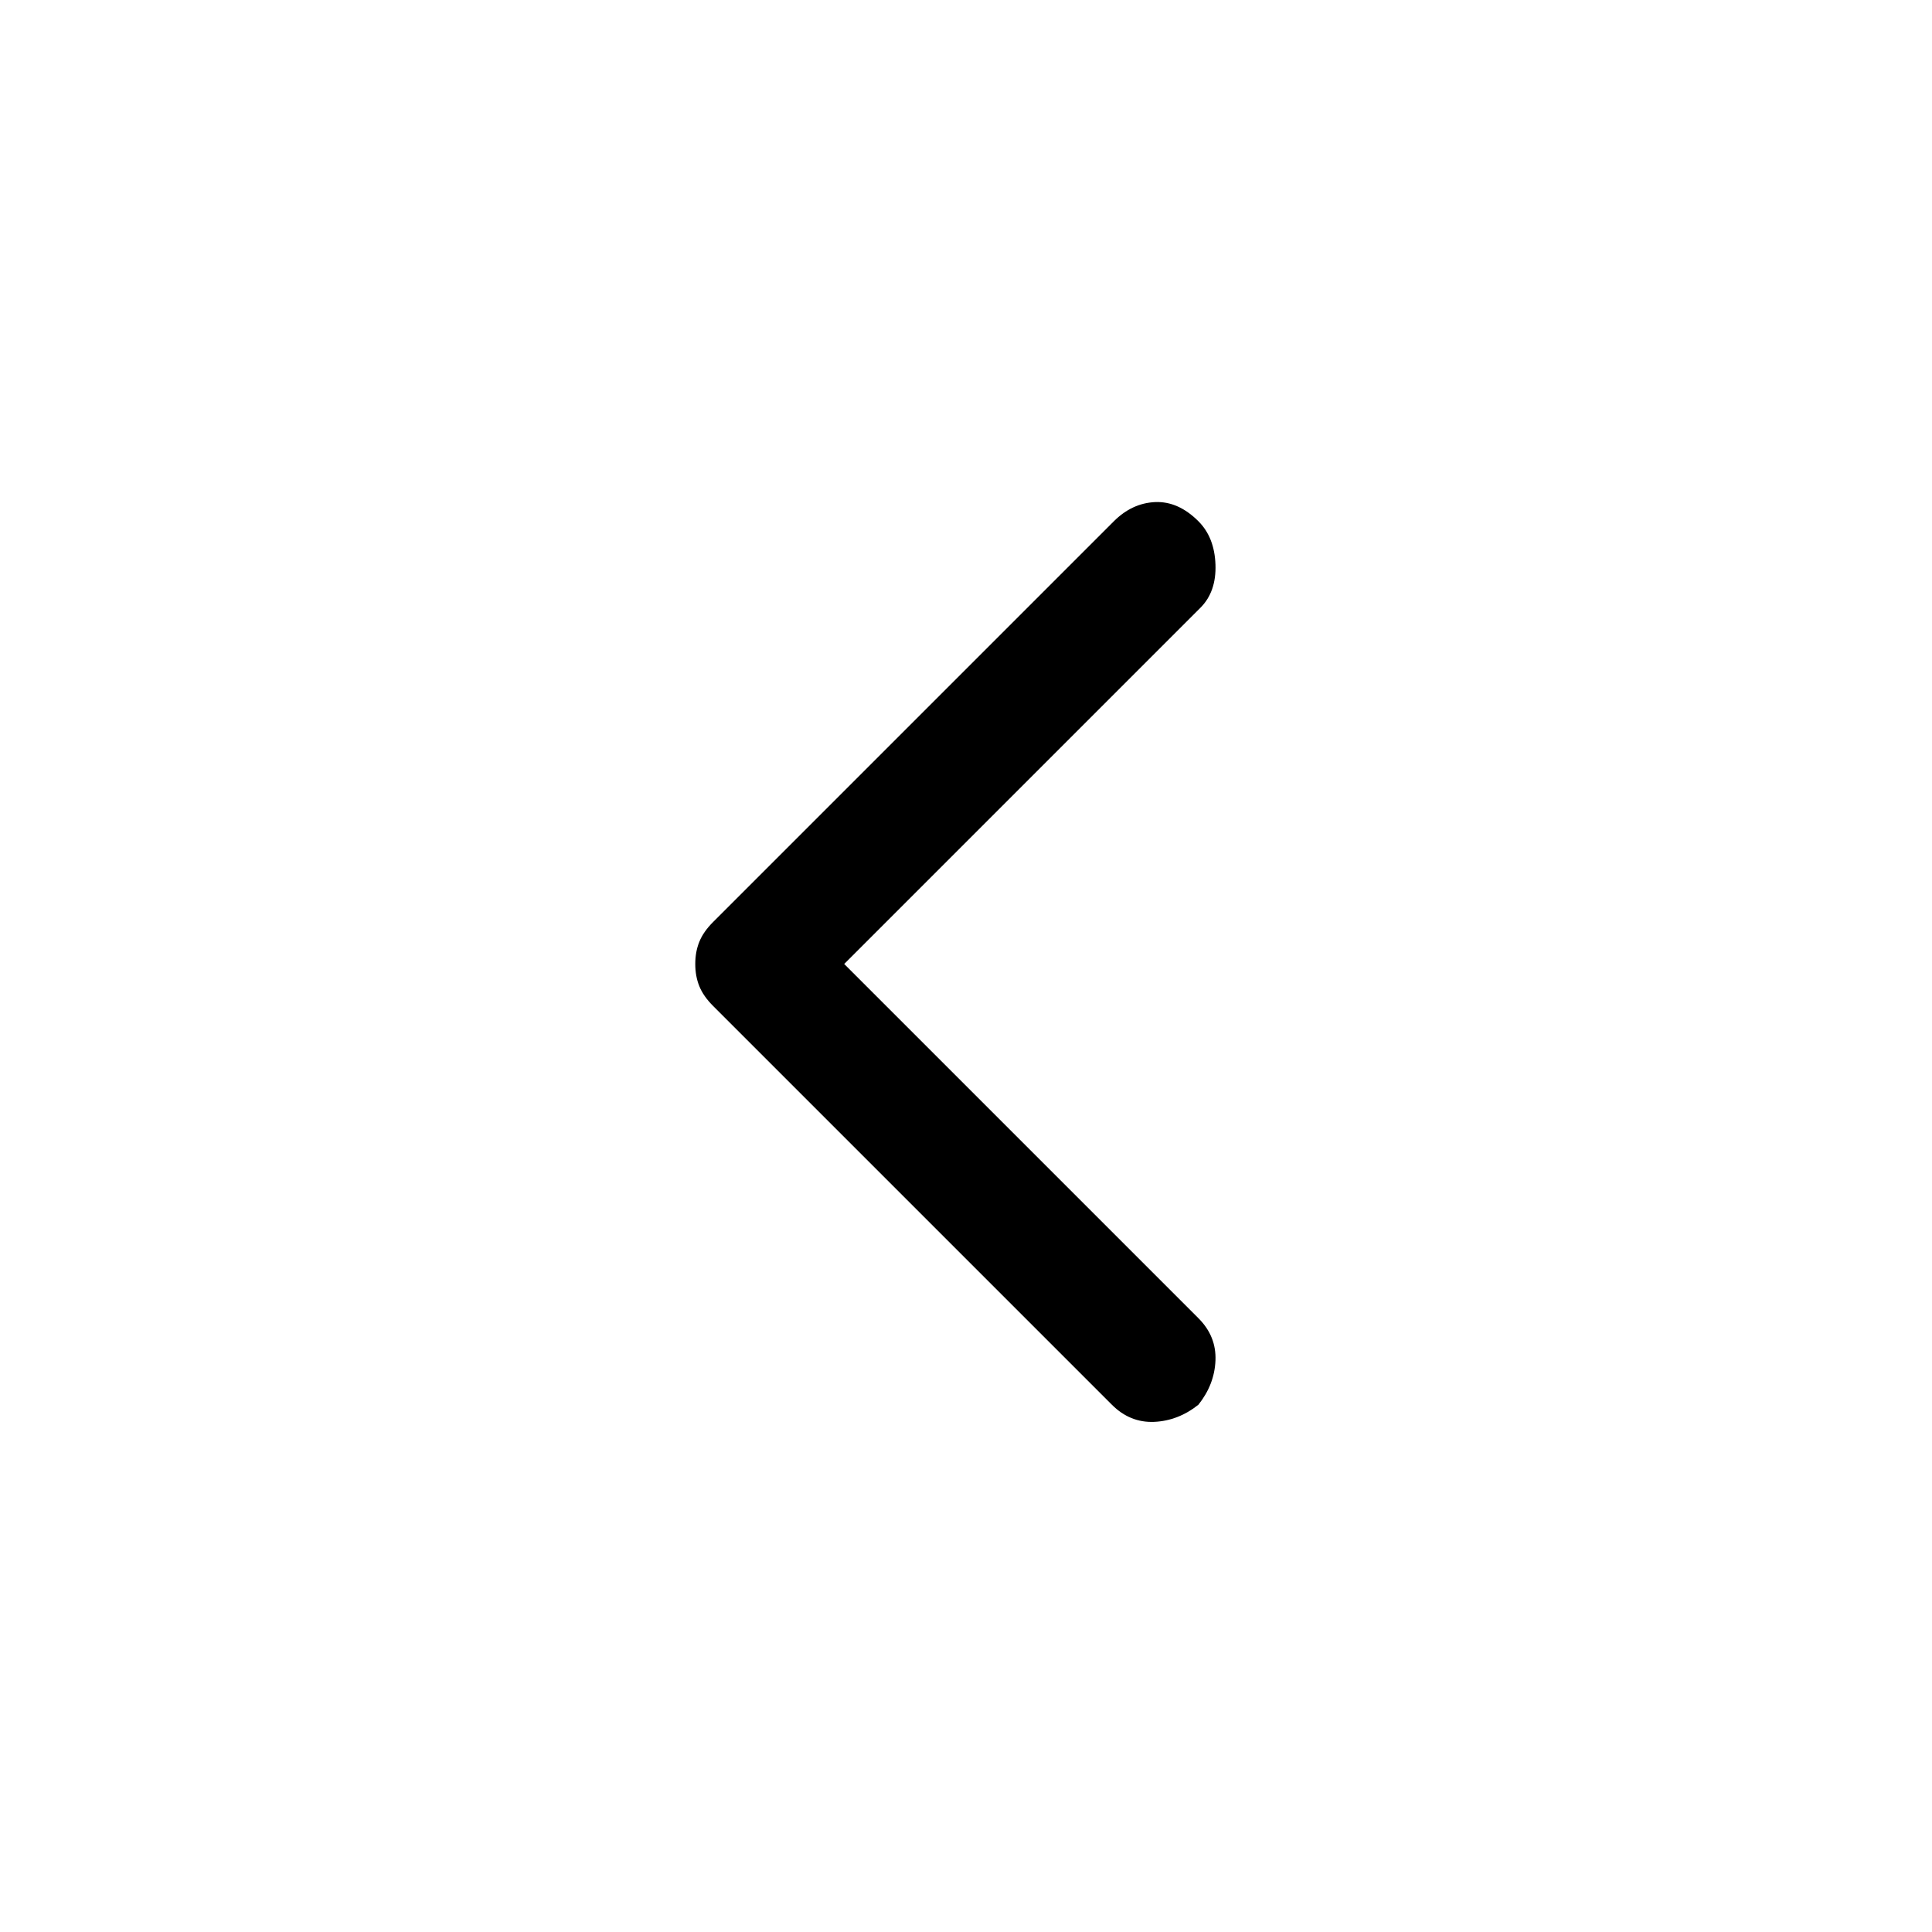
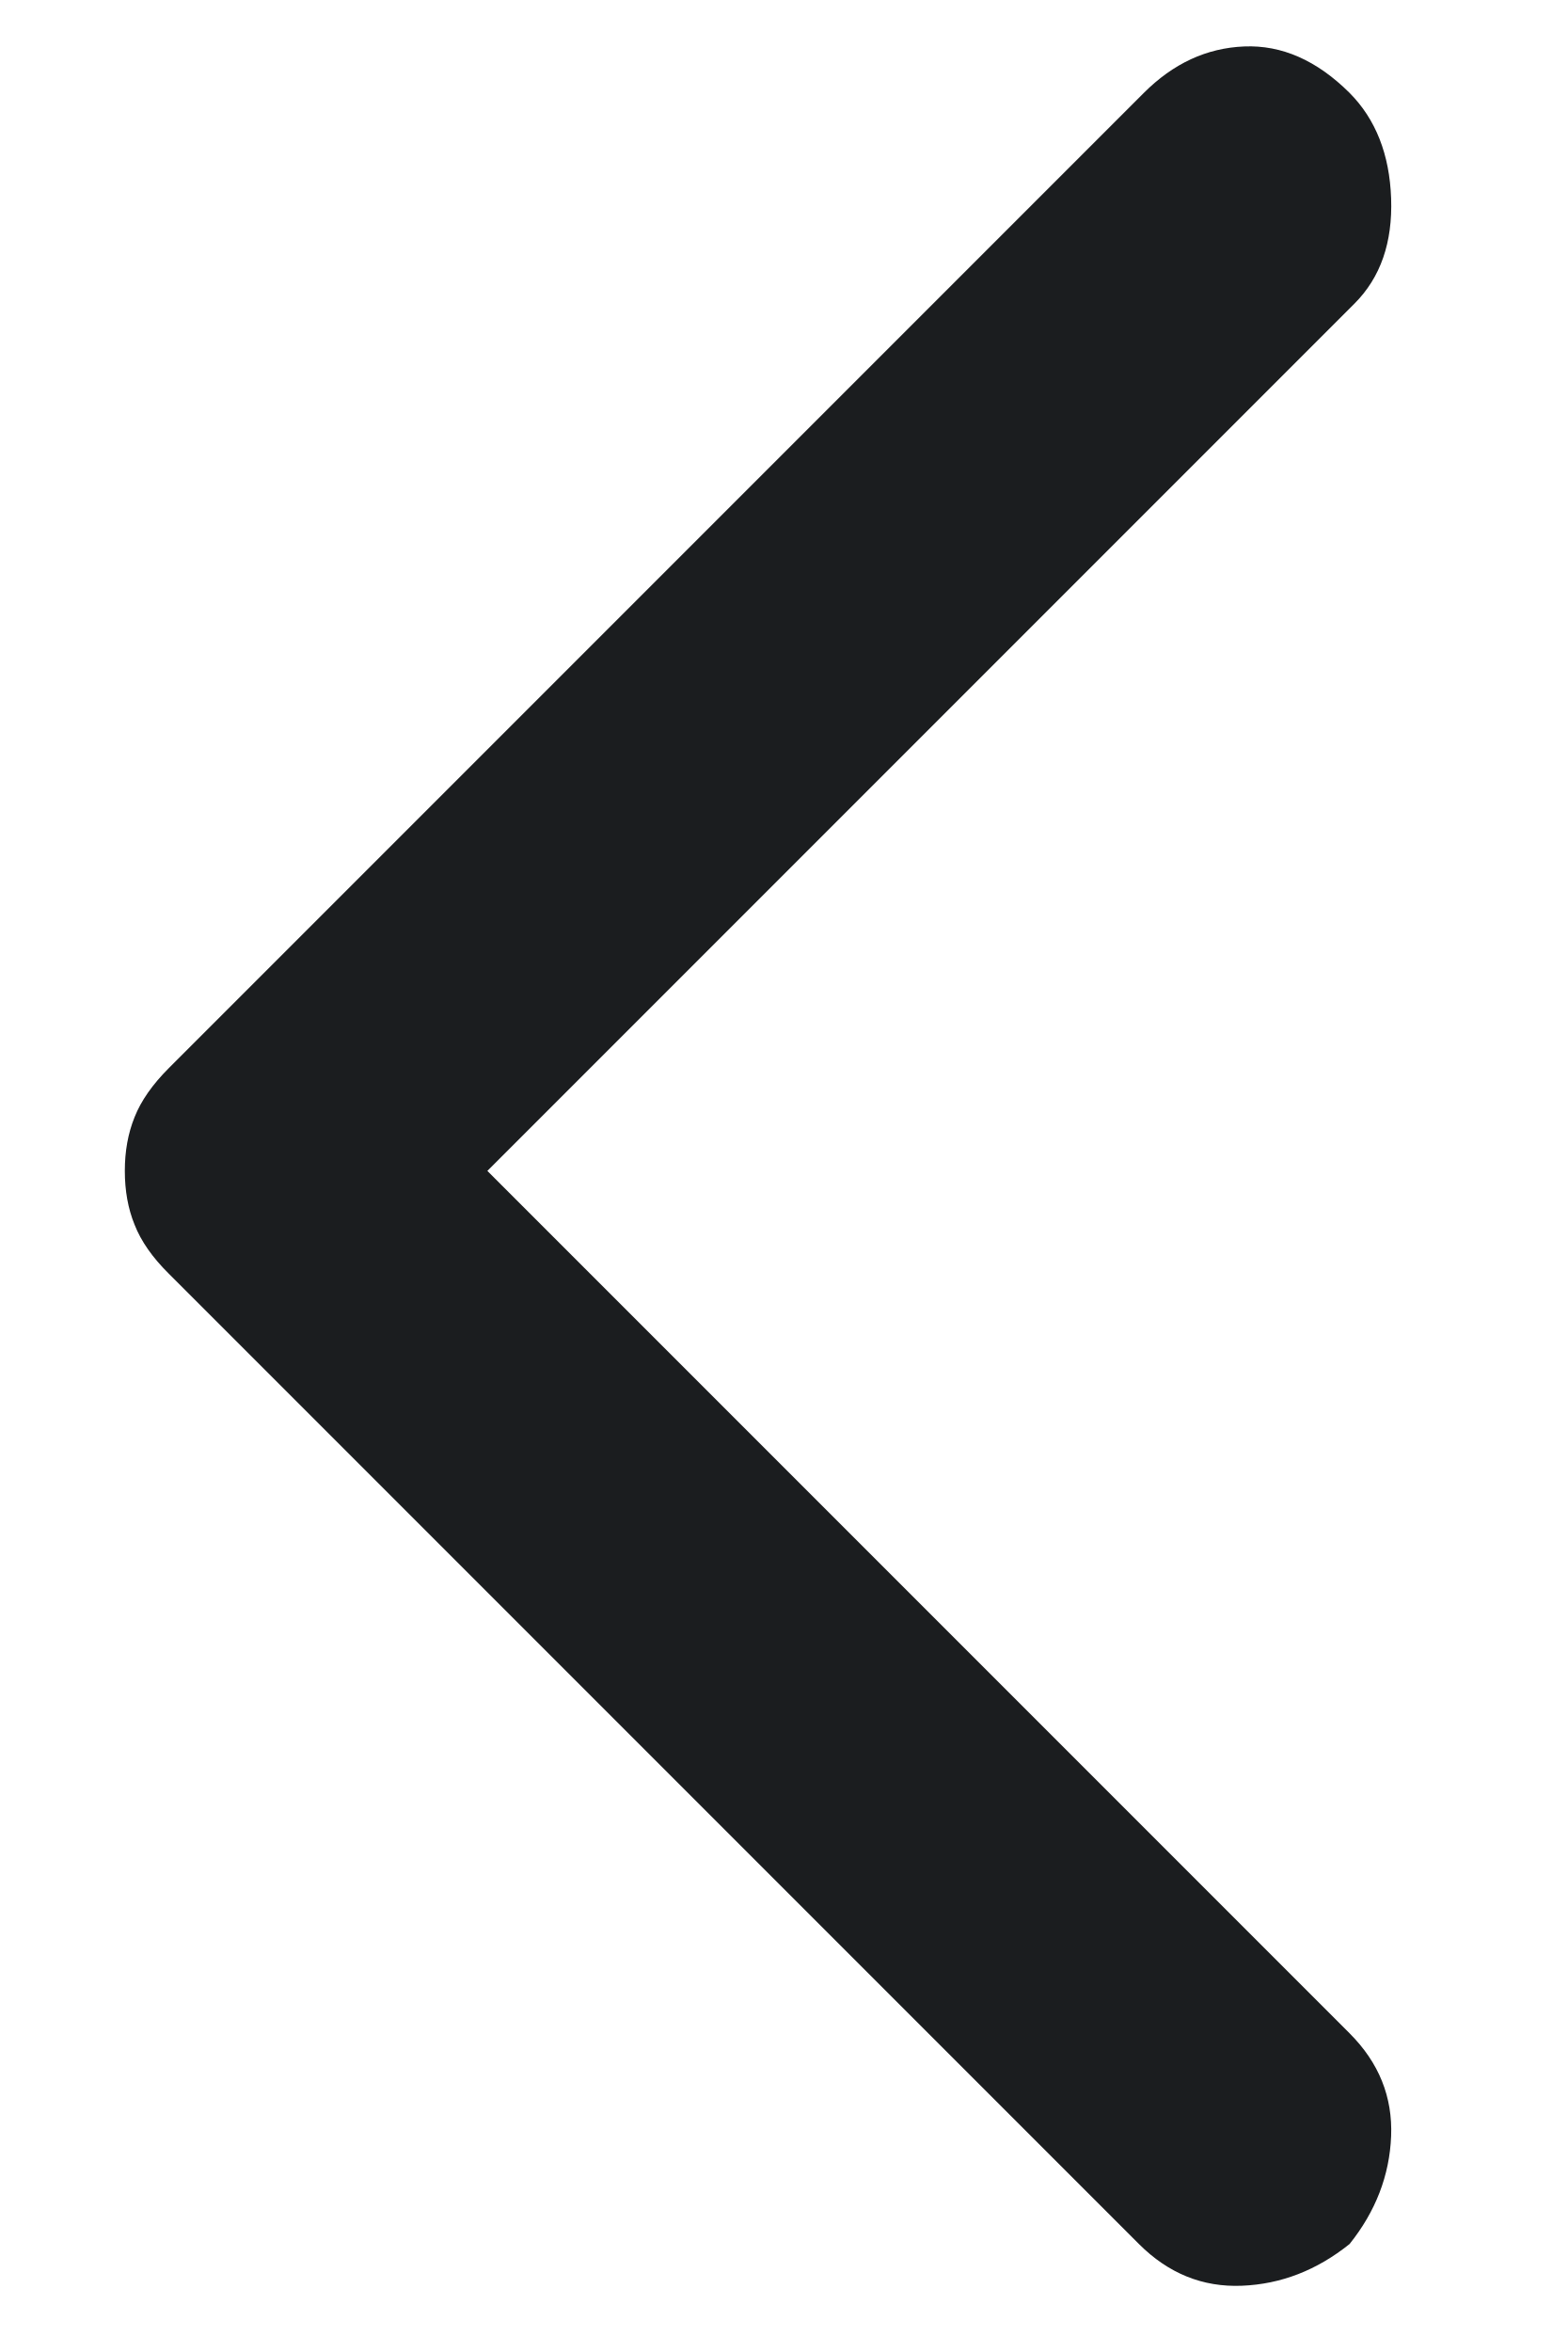
- <svg xmlns="http://www.w3.org/2000/svg" width="24" height="24" viewBox="0 0 24 24" fill="none">
-   <path d="M14.887 17.45C15.02 17.283 15.091 17.1 15.099 16.9C15.107 16.7 15.037 16.525 14.887 16.375L10.487 11.975L14.912 7.55C15.045 7.417 15.107 7.237 15.099 7.013C15.091 6.787 15.02 6.608 14.887 6.475C14.72 6.308 14.541 6.229 14.349 6.237C14.158 6.246 13.987 6.325 13.837 6.475L8.862 11.45C8.778 11.533 8.72 11.617 8.687 11.7C8.653 11.783 8.637 11.875 8.637 11.975C8.637 12.075 8.653 12.167 8.687 12.25C8.72 12.333 8.778 12.417 8.862 12.5L13.812 17.45C13.962 17.6 14.137 17.671 14.337 17.663C14.537 17.654 14.72 17.583 14.887 17.45V17.45Z" fill="black" />
+ <svg xmlns="http://www.w3.org/2000/svg" width="8" height="12" viewBox="0 0 8 12" fill="none">
+   <path d="M6.887 11.449C7.02 11.283 7.091 11.099 7.099 10.899C7.107 10.699 7.037 10.524 6.887 10.374L2.487 5.974L6.912 1.549C7.045 1.416 7.107 1.237 7.099 1.012C7.091 0.787 7.02 0.608 6.887 0.474C6.72 0.308 6.541 0.229 6.349 0.237C6.157 0.245 5.987 0.324 5.837 0.474L0.862 5.449C0.778 5.533 0.72 5.616 0.687 5.699C0.653 5.783 0.637 5.874 0.637 5.974C0.637 6.074 0.653 6.166 0.687 6.249C0.72 6.333 0.778 6.416 0.862 6.499L5.812 11.449C5.962 11.599 6.137 11.67 6.337 11.662C6.537 11.654 6.72 11.583 6.887 11.449Z" fill="#1B1D1F" />
</svg>
